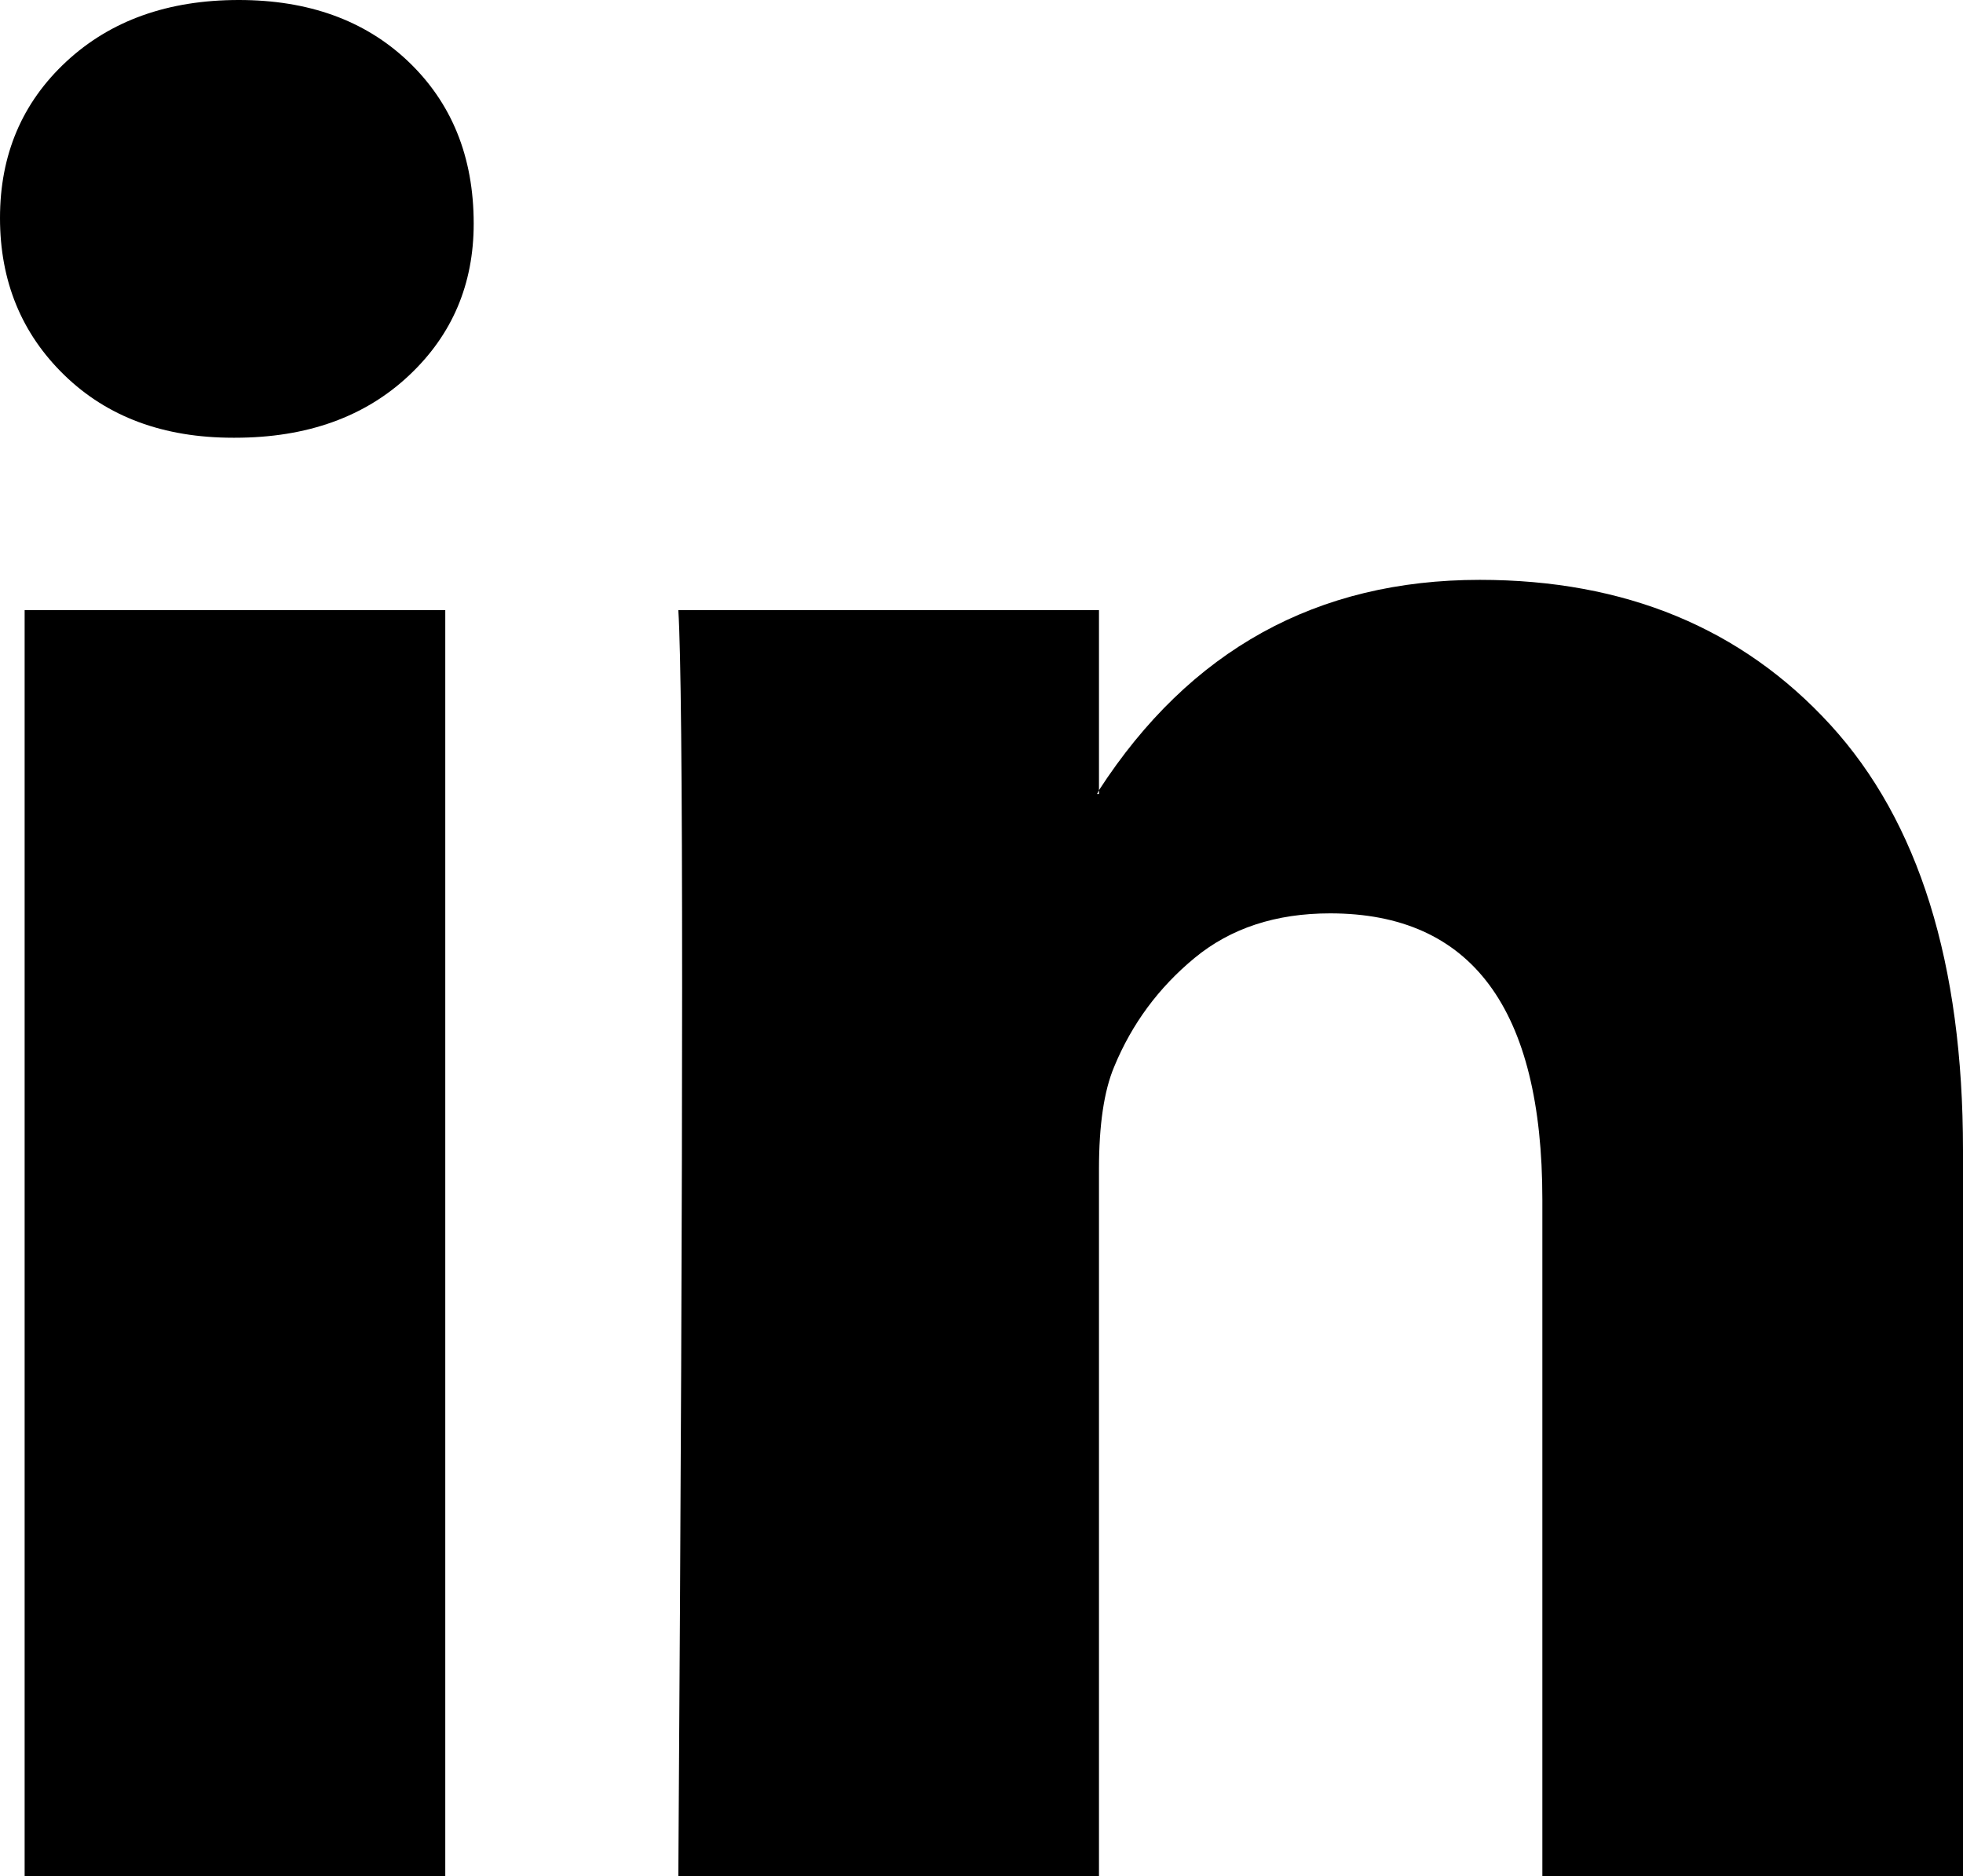
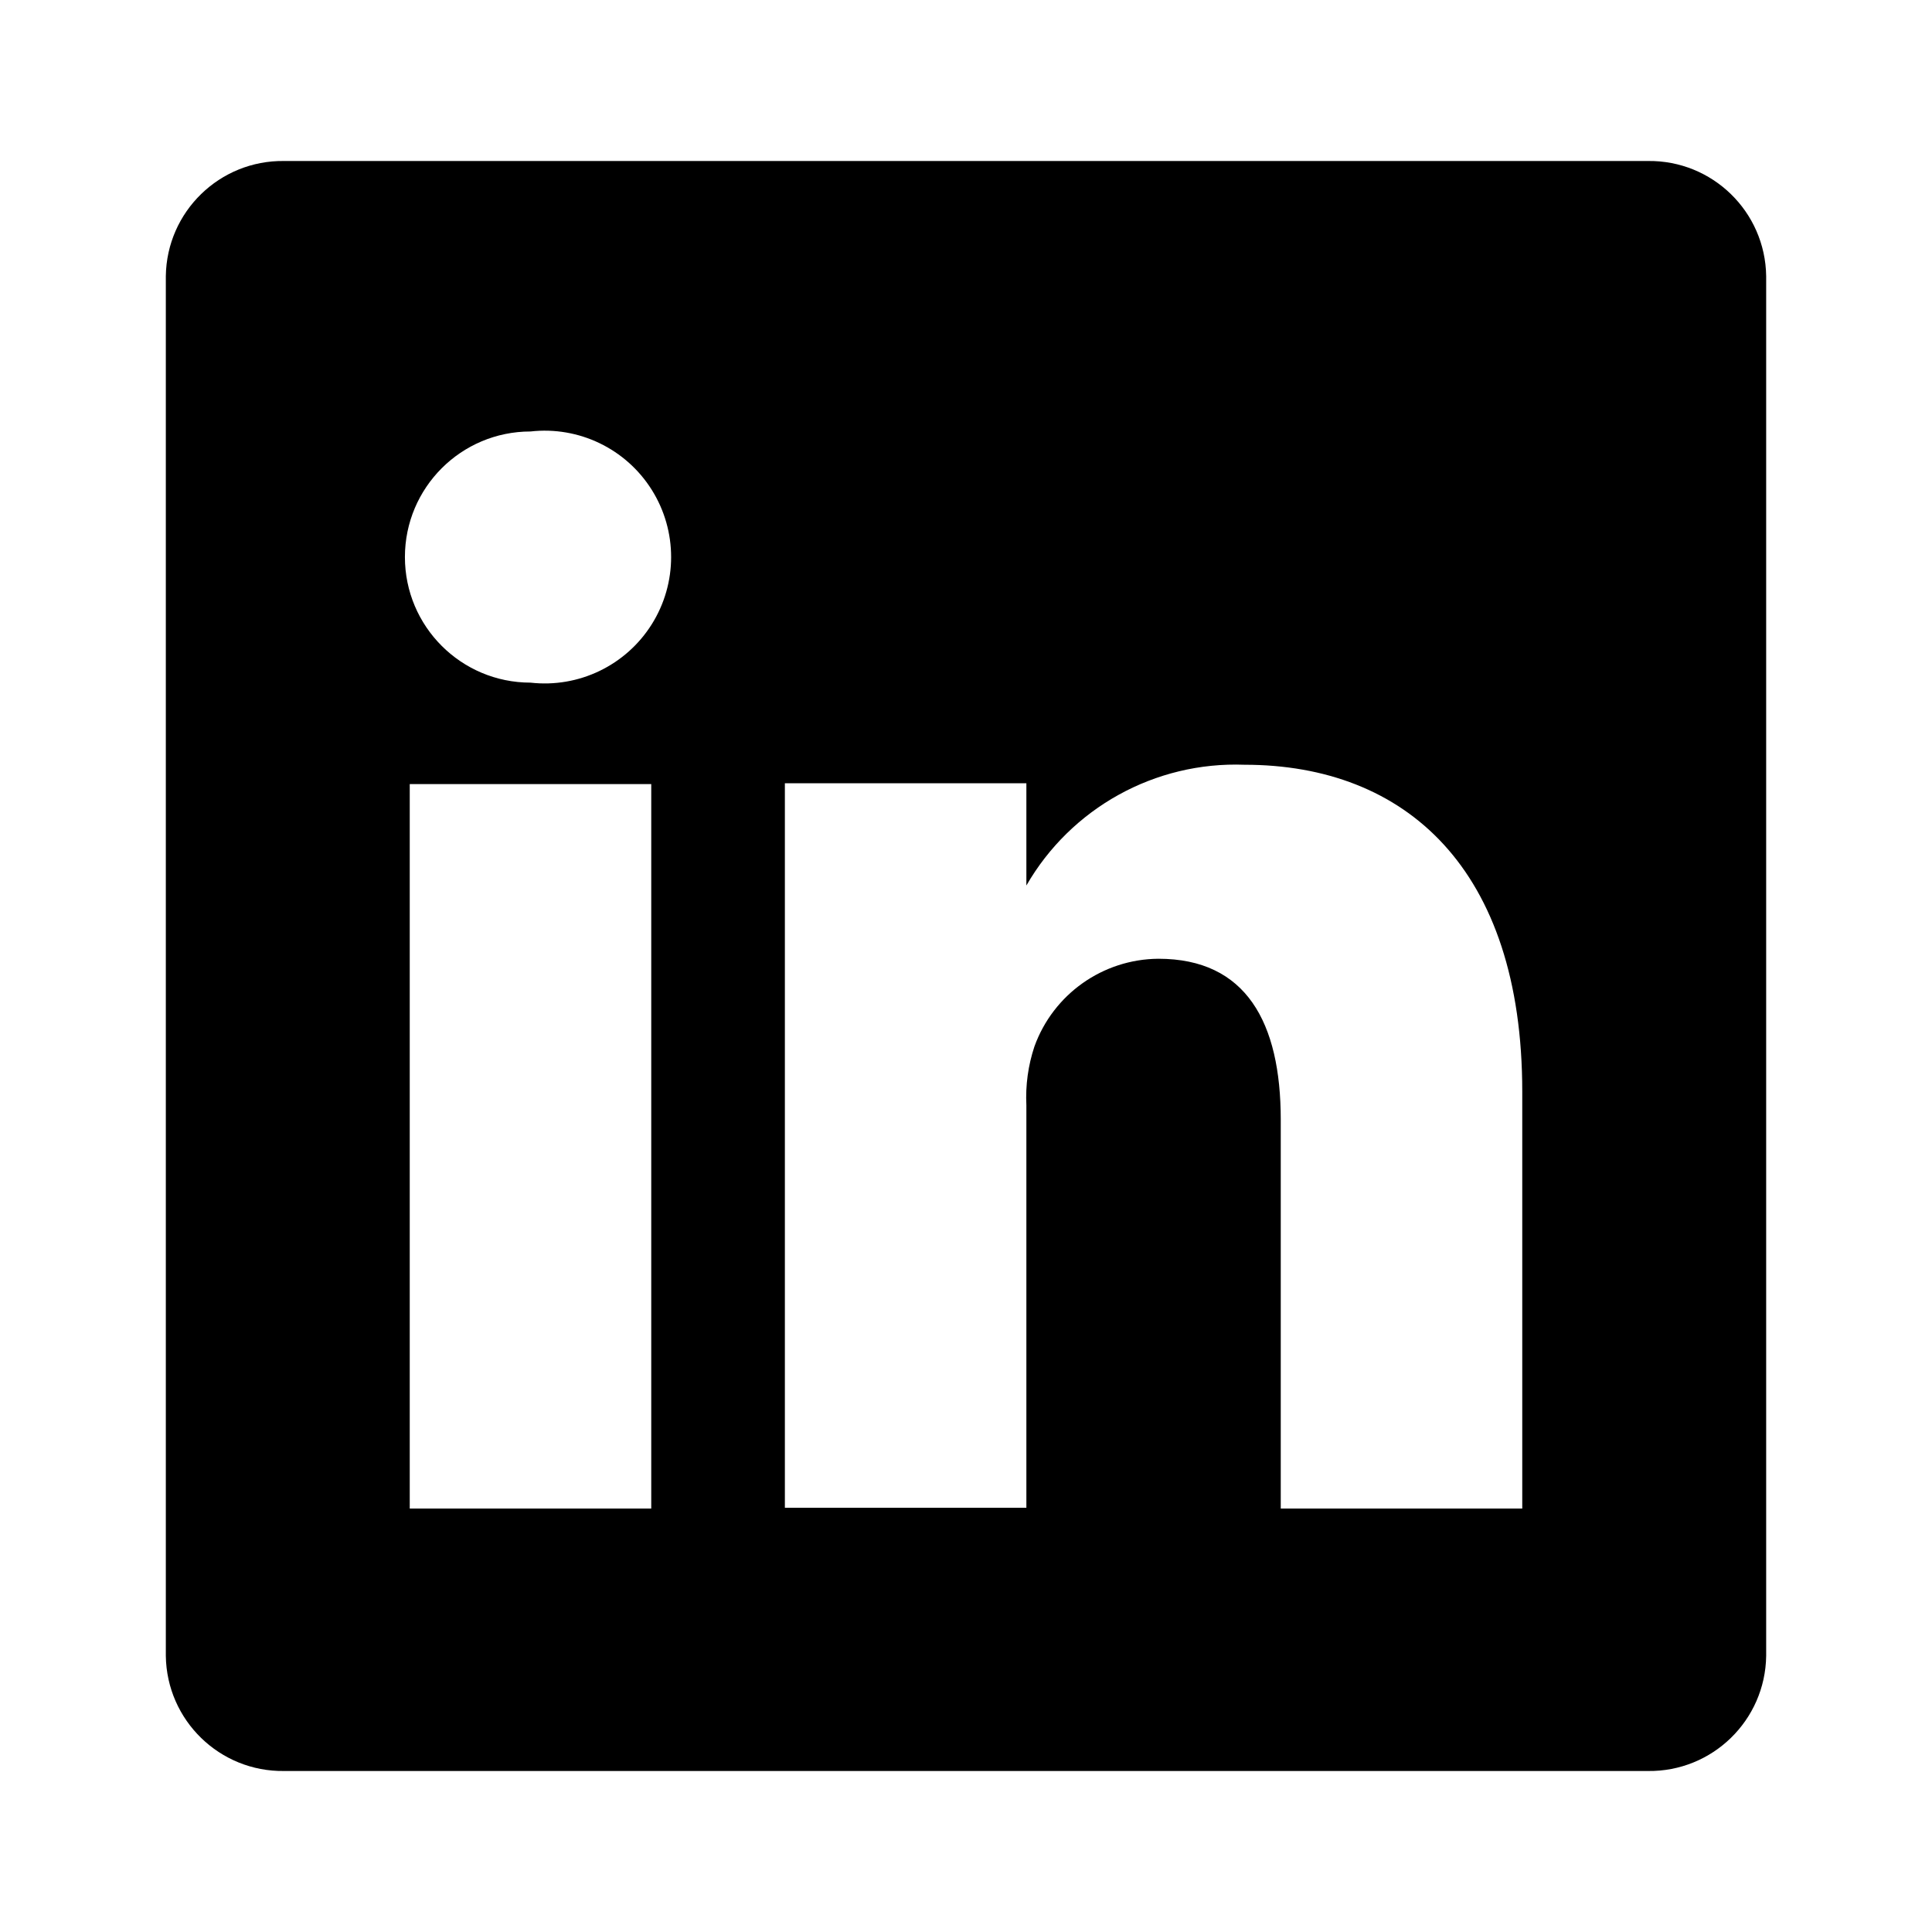
- <svg xmlns="http://www.w3.org/2000/svg" width="2500" height="2389" viewBox="0 5 1036 990">
-   <path d="M0 120c0-33.334 11.667-60.834 35-82.5C58.333 15.833 88.667 5 126 5c36.667 0 66.333 10.666 89 32 23.333 22 35 50.666 35 86 0 32-11.333 58.666-34 80-23.333 22-54 33-92 33h-1c-36.667 0-66.333-11-89-33S0 153.333 0 120zm13 875V327h222v668H13zm345 0h222V622c0-23.334 2.667-41.334 8-54 9.333-22.667 23.5-41.834 42.5-57.5 19-15.667 42.833-23.5 71.5-23.5 74.667 0 112 50.333 112 151v357h222V612c0-98.667-23.333-173.5-70-224.5S857.667 311 781 311c-86 0-153 37-201 111v2h-1l1-2v-95H358c1.333 21.333 2 87.666 2 199 0 111.333-.667 267.666-2 469z" />
+ <svg xmlns="http://www.w3.org/2000/svg" data-name="Layer 1" viewBox="0 0 24 24">
+   <path d="M20.47,2H3.53A1.45,1.45,0,0,0,2.06,3.43V20.57A1.45,1.45,0,0,0,3.53,22H20.47a1.45,1.45,0,0,0,1.47-1.43V3.43A1.45,1.45,0,0,0,20.47,2ZM8.09,18.74h-3v-9h3ZM6.59,8.48h0a1.56,1.56,0,1,1,0-3.12,1.57,1.57,0,1,1,0,3.12ZM18.91,18.74h-3V13.91c0-1.21-.43-2-1.52-2A1.65,1.65,0,0,0,12.85,13a2,2,0,0,0-.1.73v5h-3s0-8.18,0-9h3V11A3,3,0,0,1,15.46,9.5c2,0,3.45,1.29,3.45,4.06Z" />
</svg>
